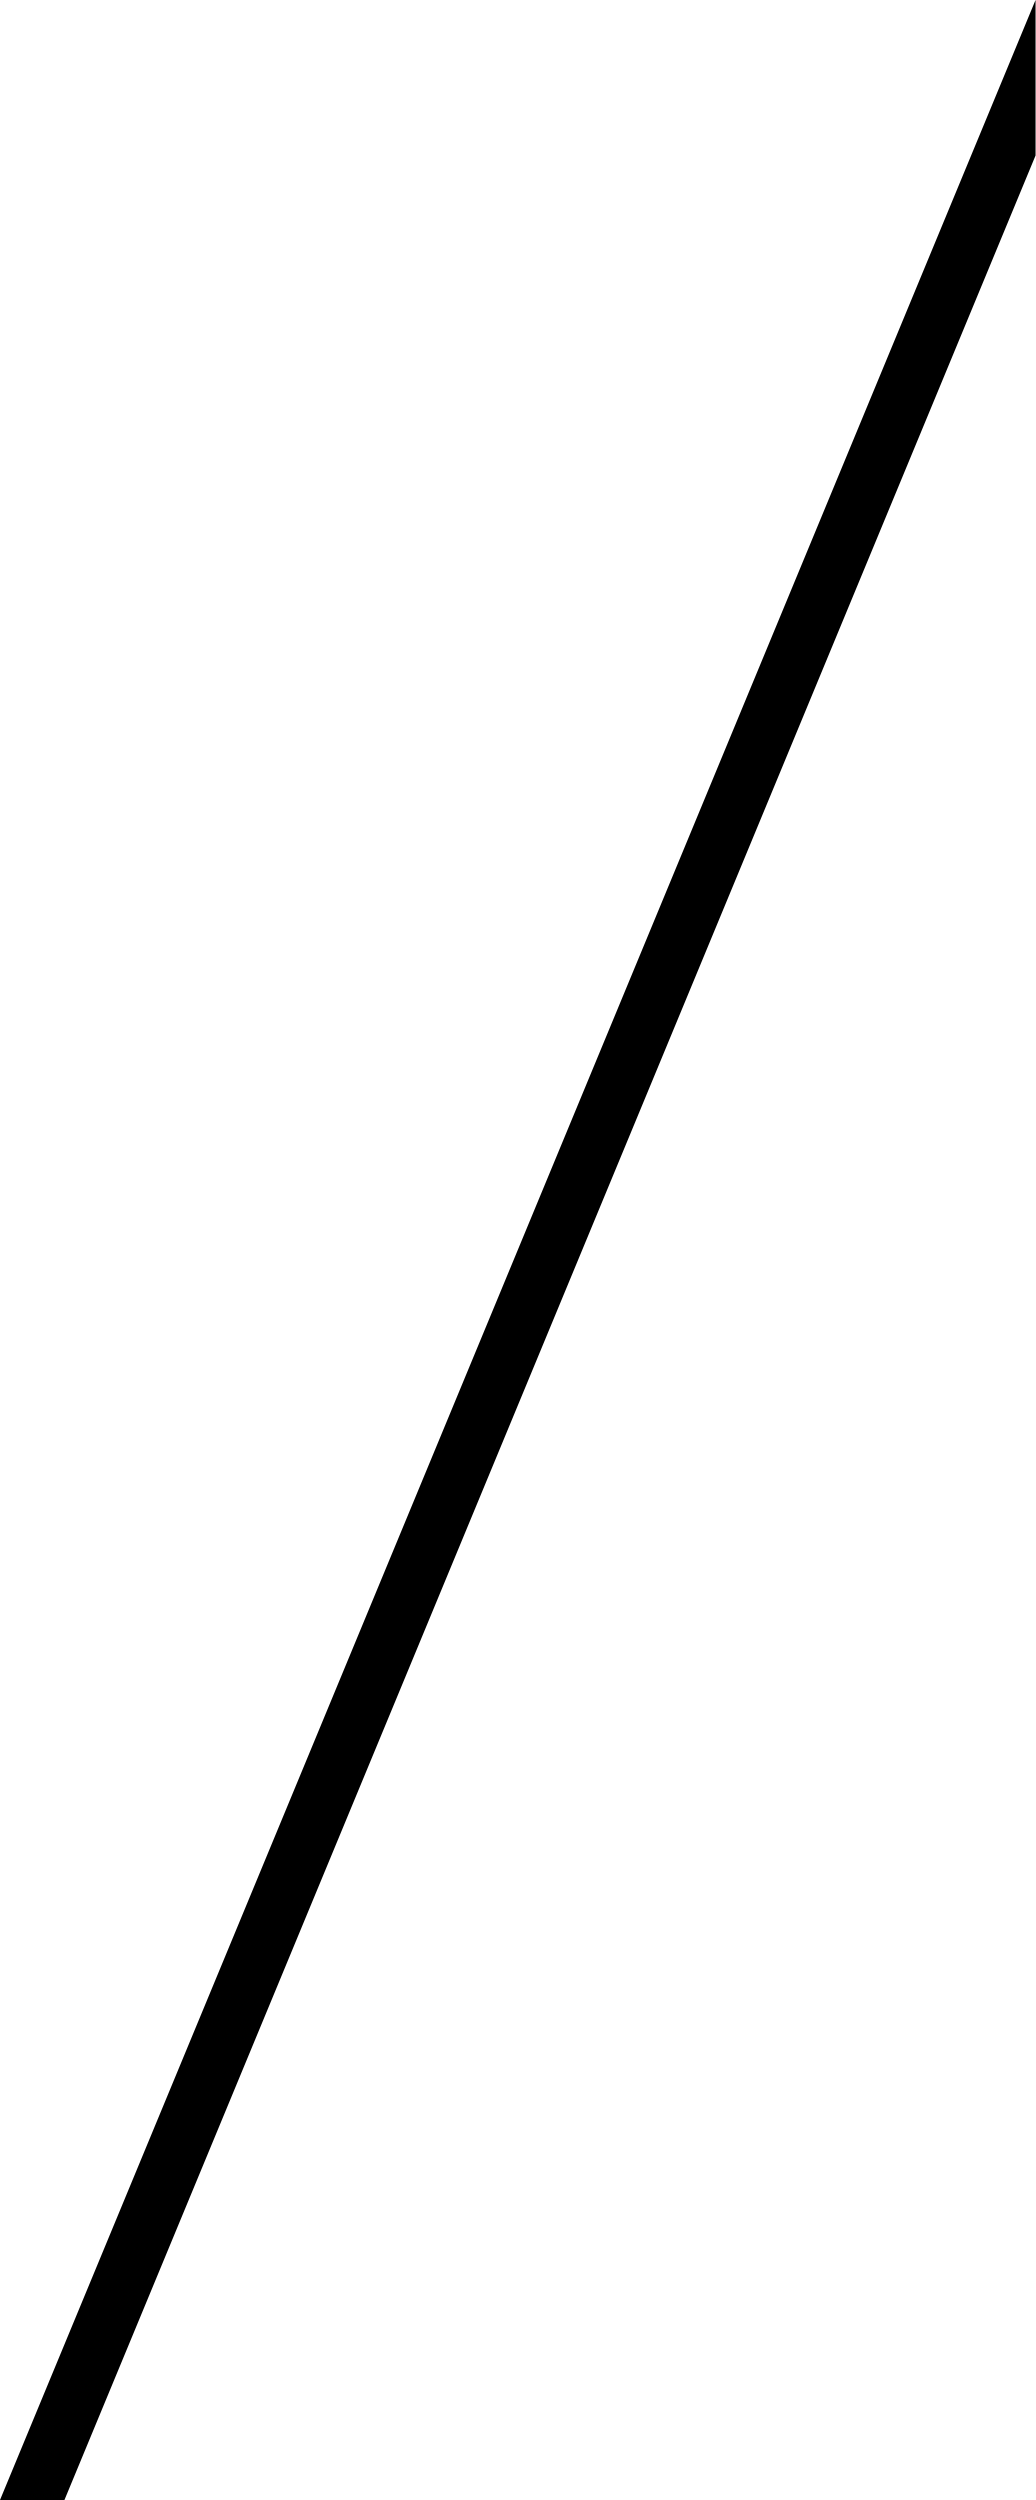
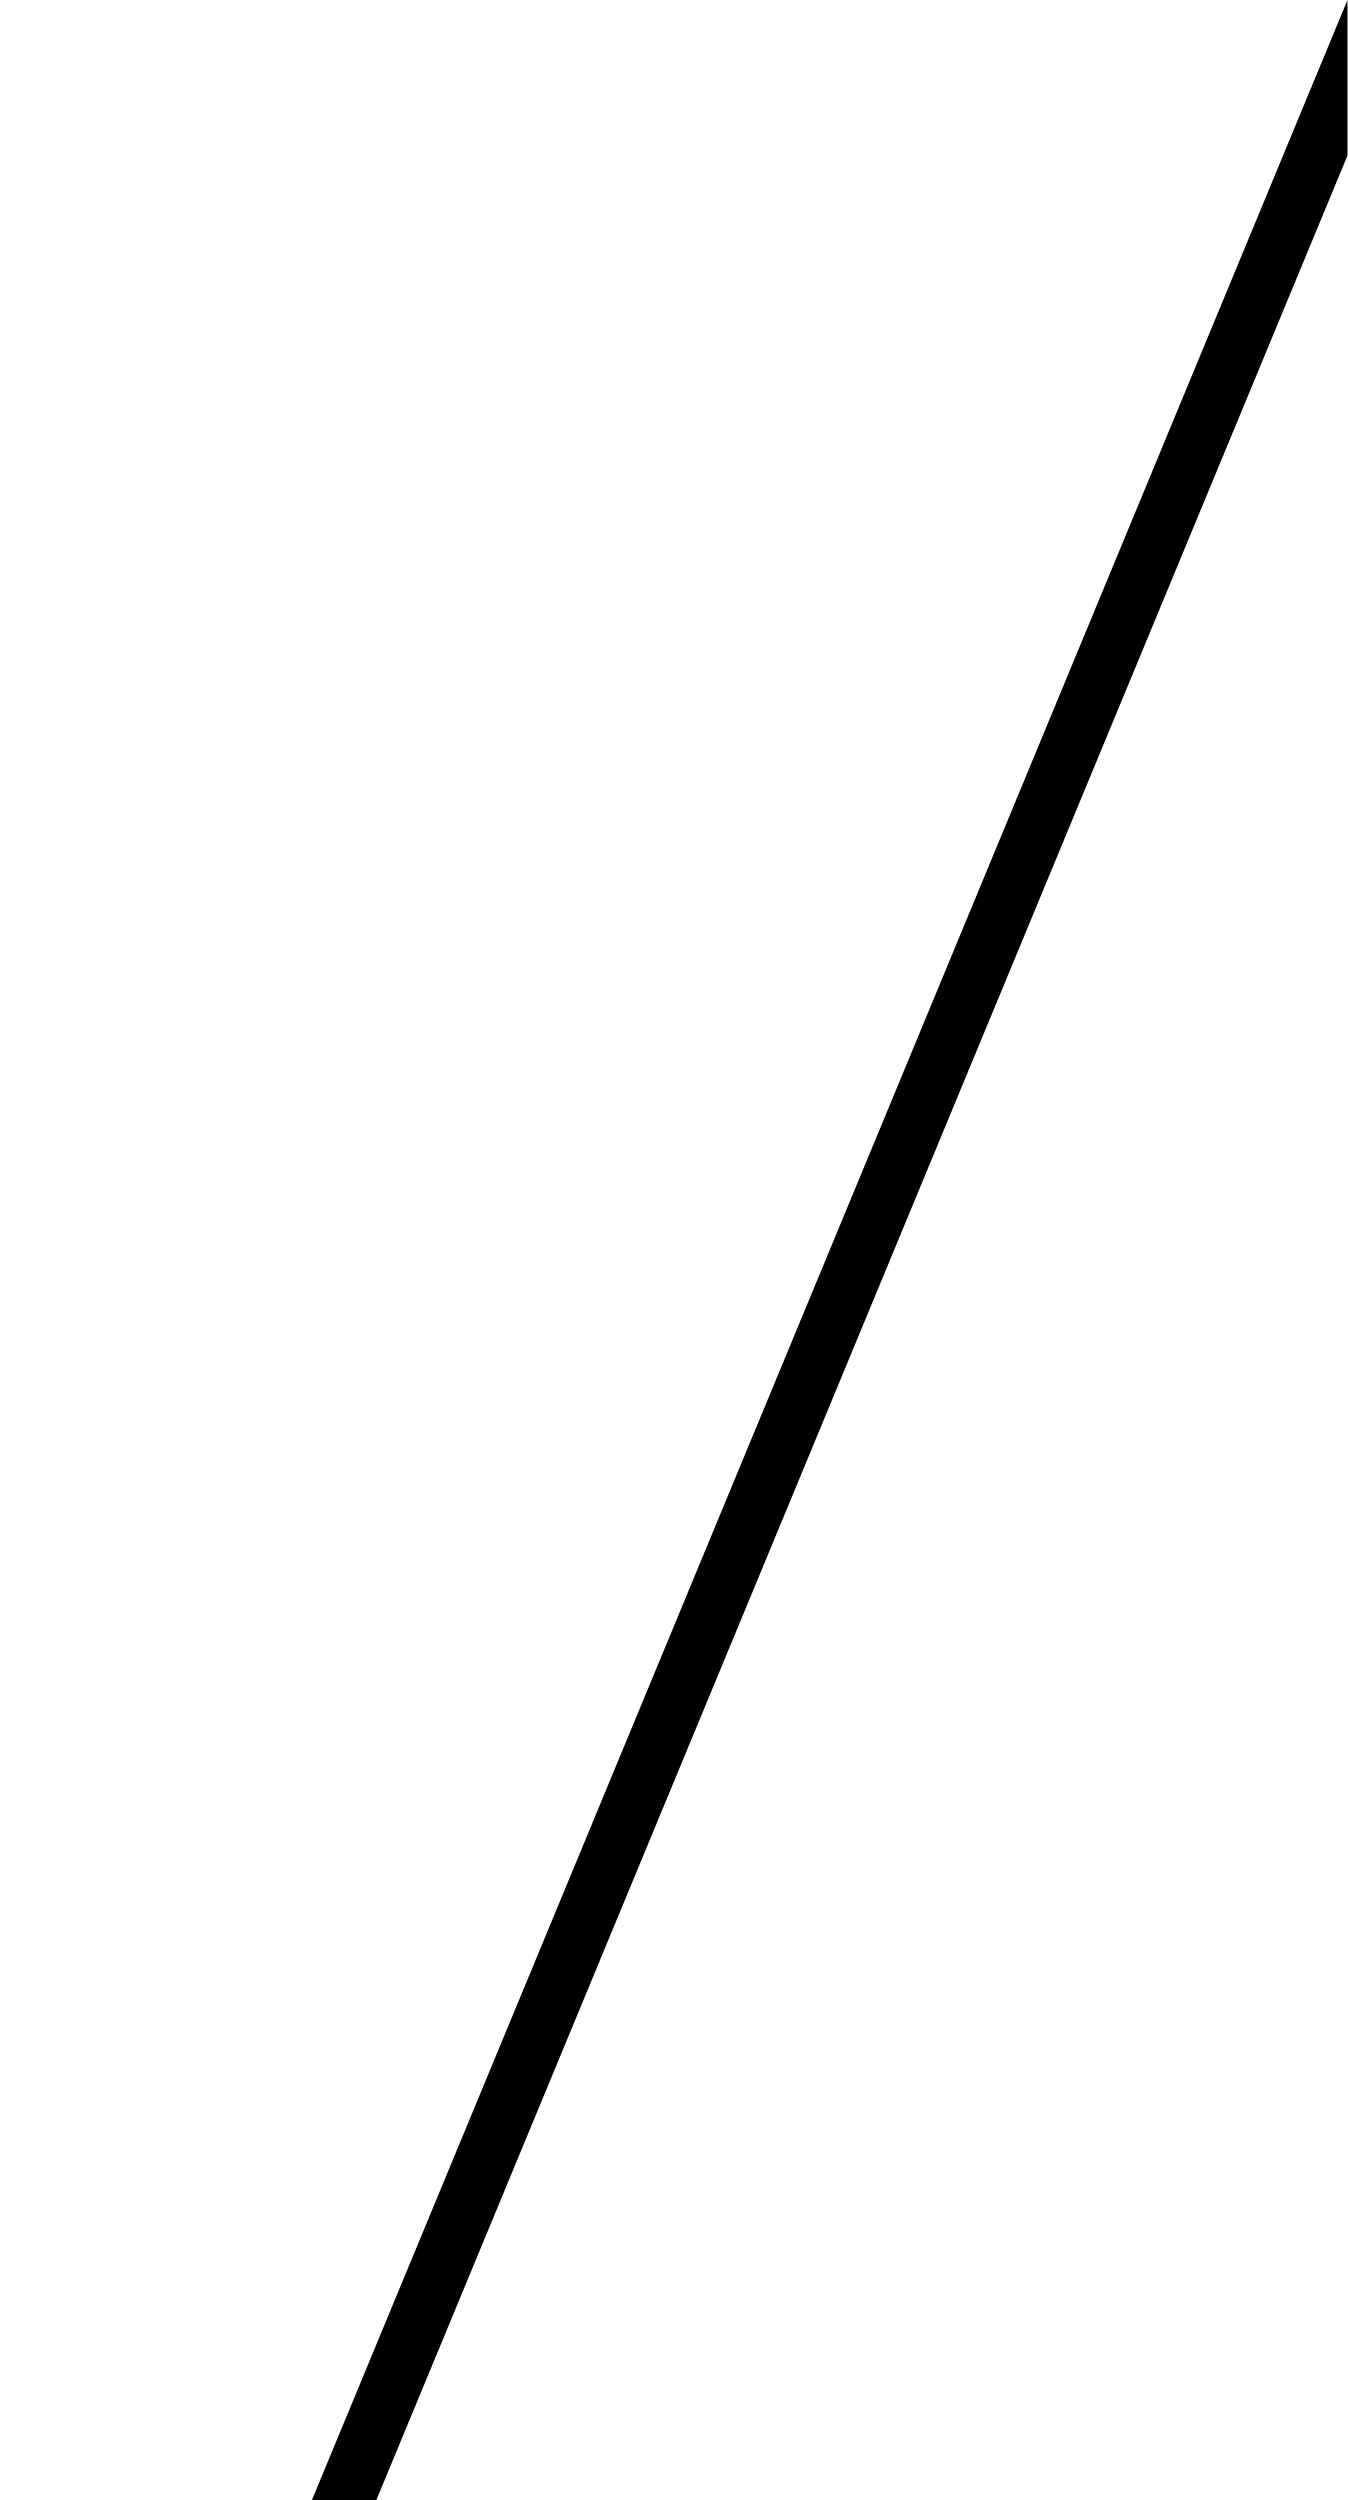
- <svg xmlns="http://www.w3.org/2000/svg" width="173.976mm" height="420.001mm" viewBox="0 0 173.976 420.001" version="1.1" id="svg1">
+ <svg xmlns="http://www.w3.org/2000/svg" width="226.38mm" height="420mm" viewBox="0 0 226.38 420" version="1.1" id="svg1">
  <defs id="defs1" />
-   <g id="layer1" transform="translate(533.4028,-21.23071)">
-     <path d="M -359.428,47.354 V 21.231 h -0.004 l -173.97,420 h 10.825 z" style="fill:#000000;fill-opacity:1;stroke:#000000;stroke-width:0.001" id="path19" />
+   <g id="layer1" transform="translate(569.4278,-21.23126)">
+     <path d="M -343.048,47.354 V 21.231 h -0.004 l -173.97,420 h 10.825 z" style="fill:#000000;fill-opacity:1;stroke:#000000;stroke-width:0.001" id="path19" />
  </g>
</svg>
